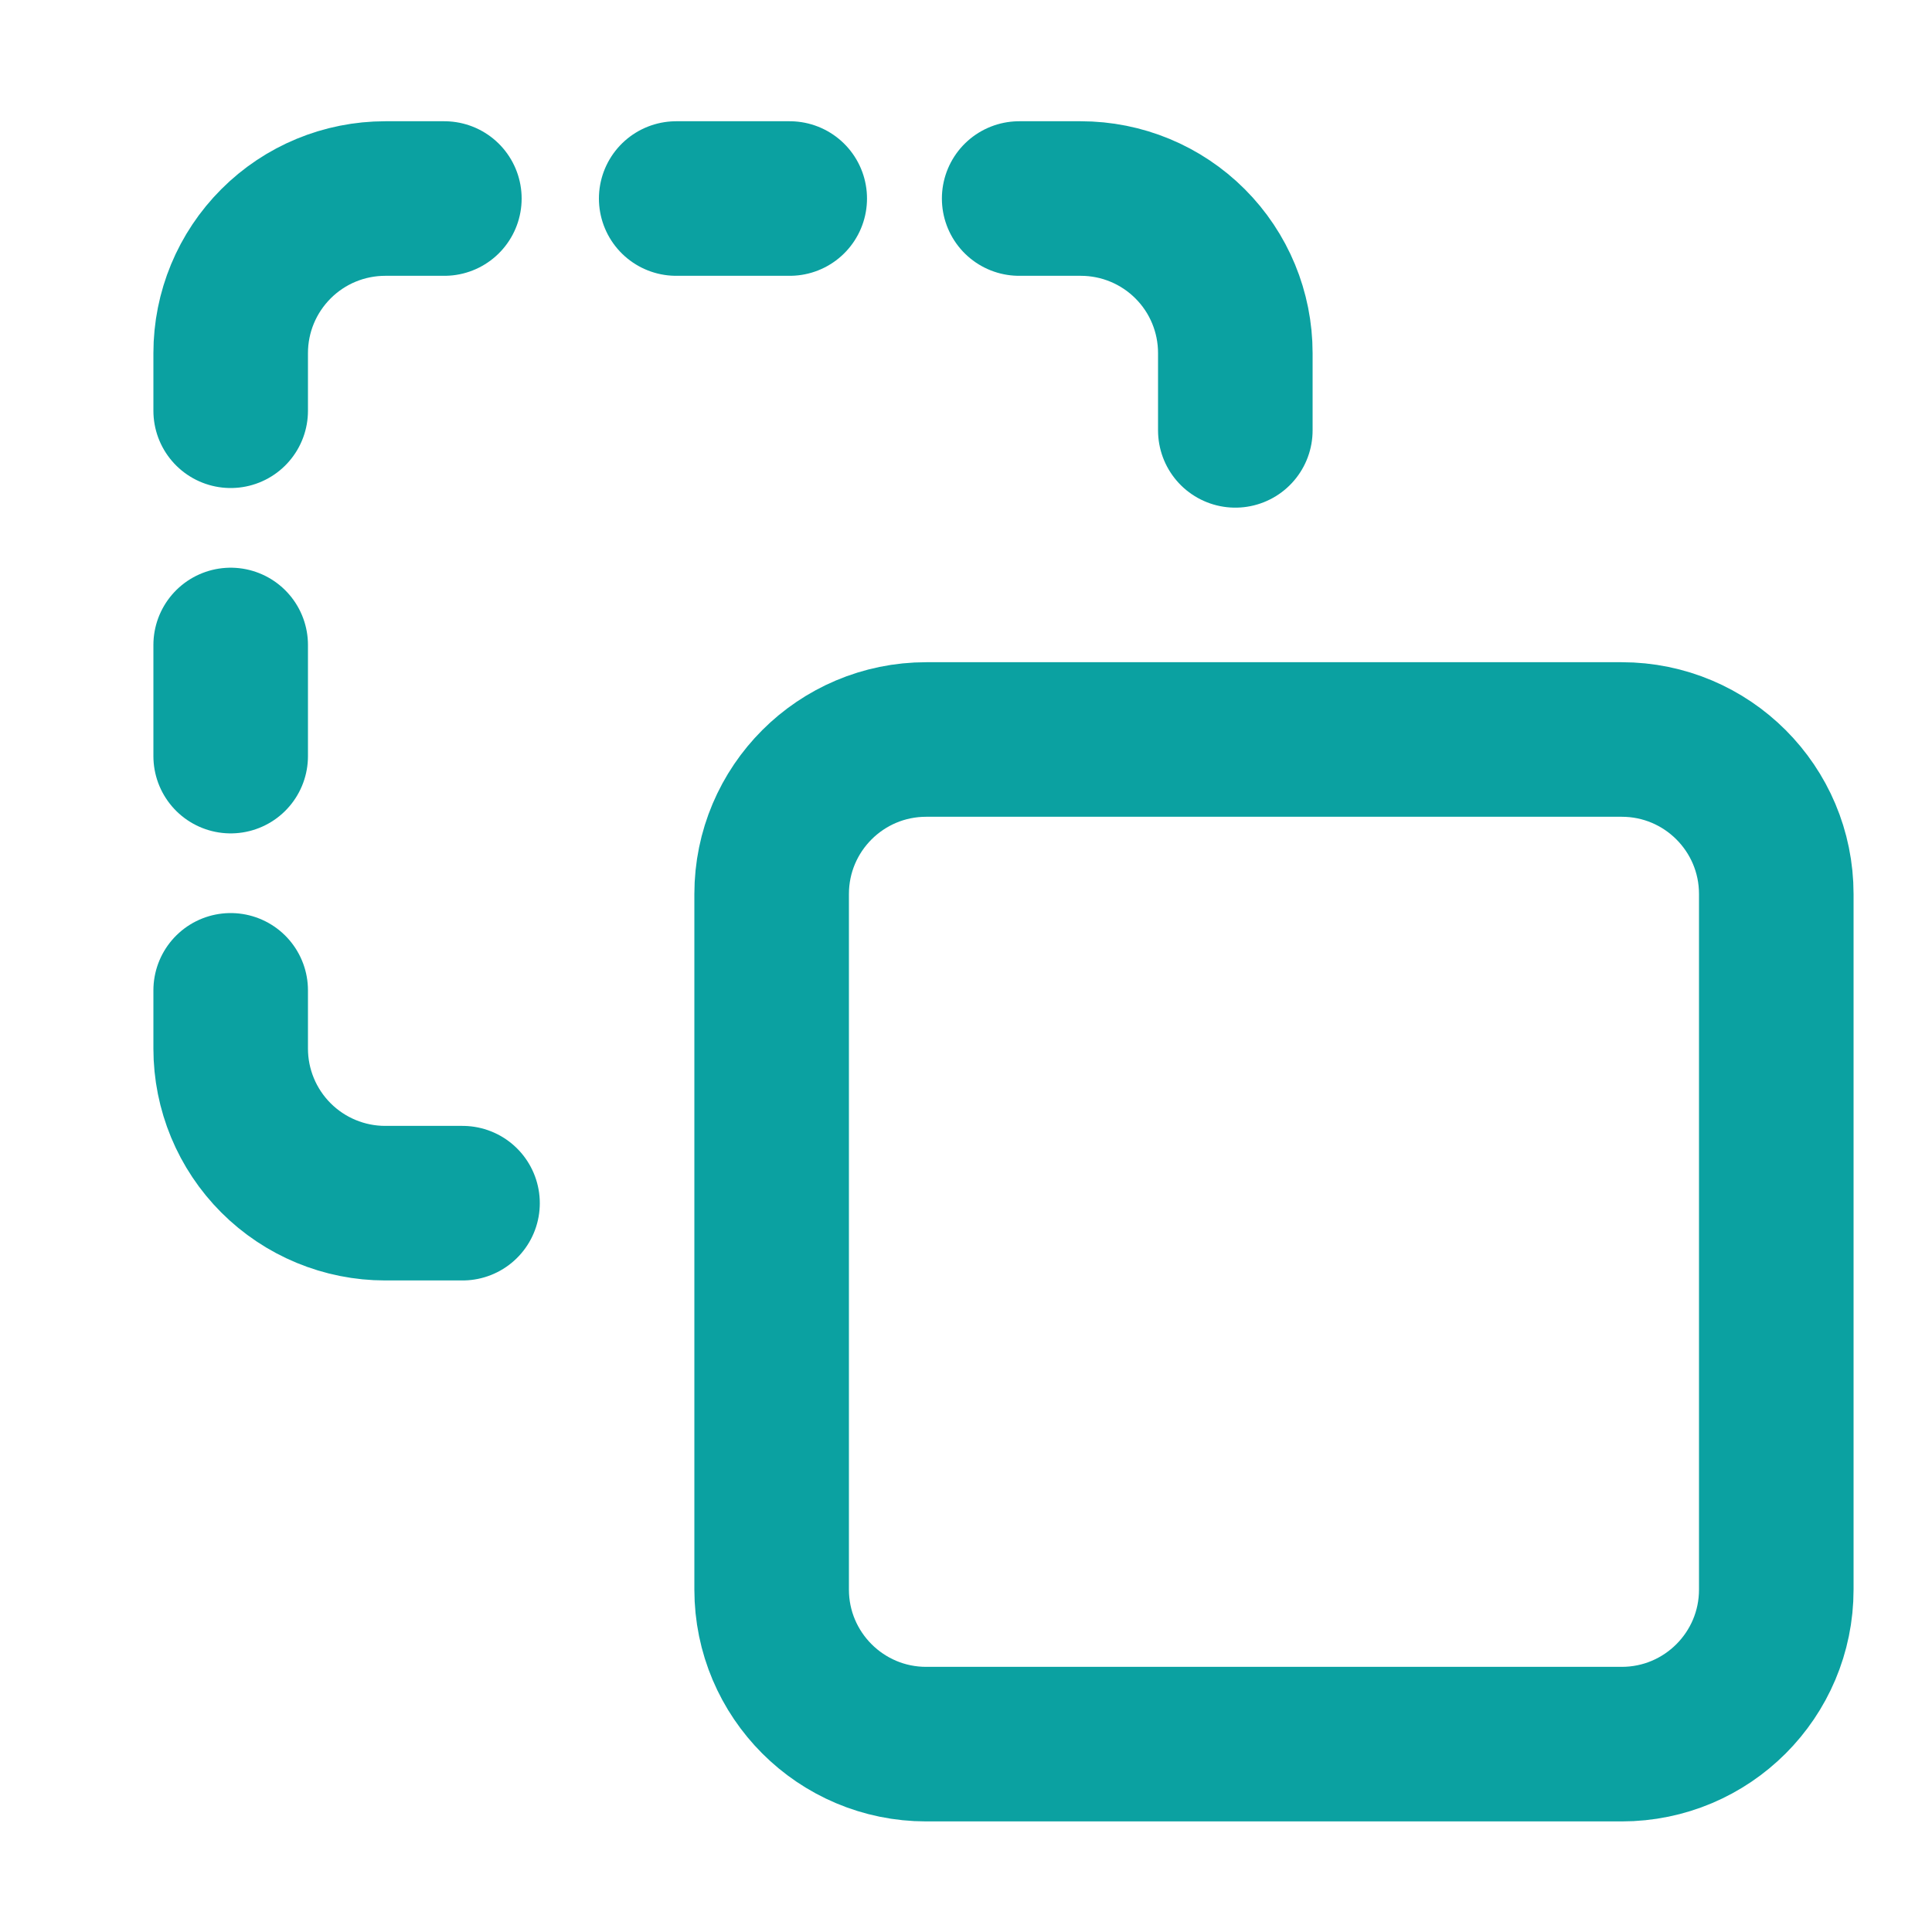
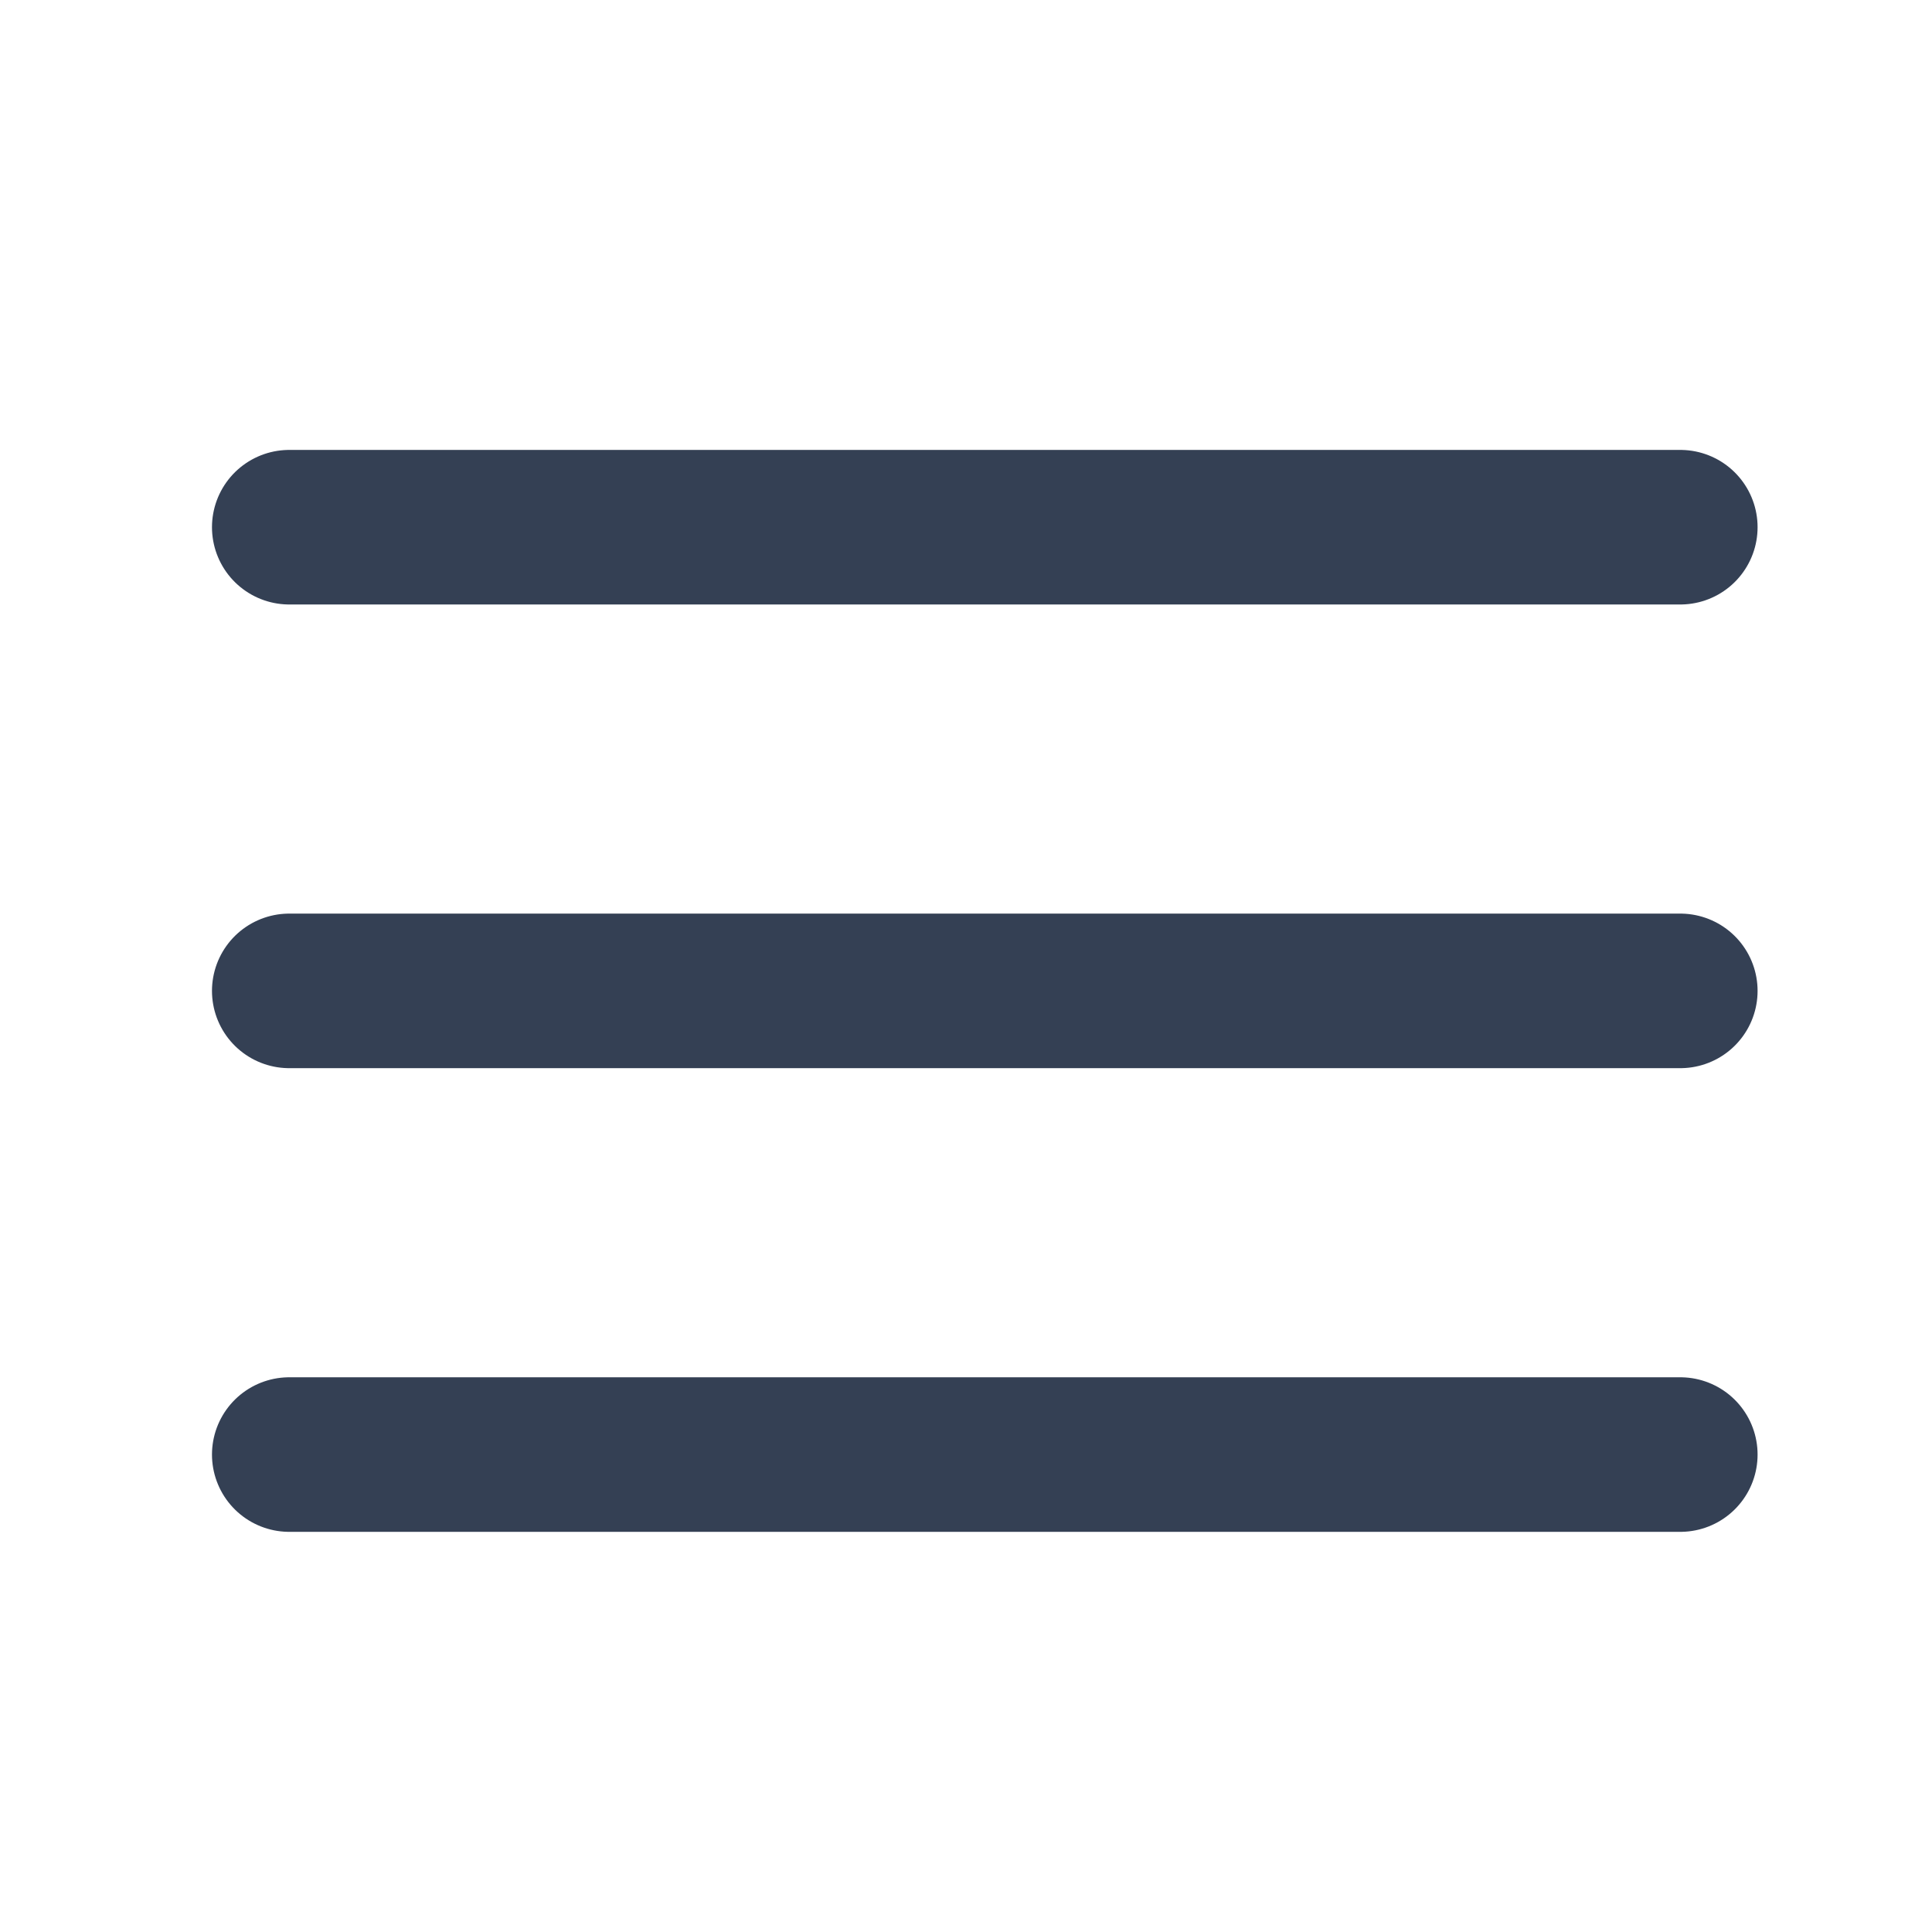
<svg xmlns="http://www.w3.org/2000/svg" width="25" height="25" viewBox="0 0 25 25" fill="none">
-   <path d="M20.985 9.569H11.985C10.881 9.569 9.985 10.464 9.985 11.569V20.569C9.985 21.673 10.881 22.569 11.985 22.569H20.985C22.09 22.569 22.985 21.673 22.985 20.569V11.569C22.985 10.464 22.09 9.569 20.985 9.569Z" stroke="#0BA1A1" stroke-width="2" stroke-linecap="round" stroke-linejoin="round" />
-   <path d="M5.985 15.569H4.985C4.455 15.569 3.946 15.358 3.571 14.983C3.196 14.608 2.985 14.099 2.985 13.569V12.815M15.985 5.569V4.569C15.985 4.038 15.775 3.53 15.4 3.155C15.024 2.779 14.516 2.569 13.985 2.569H13.188M5.75 2.569H4.985C4.455 2.569 3.946 2.779 3.571 3.155C3.196 3.53 2.985 4.038 2.985 4.569V5.315M8.75 2.569H10.219M2.985 8.346V9.784" stroke="#0BA1A1" stroke-width="2" stroke-linecap="round" stroke-linejoin="round" />
+   <path d="M3.743 18.822H21.743" stroke="#344054" stroke-width="2" stroke-linecap="round" stroke-linejoin="round" />
+   <path d="M3.743 12.822H21.743" stroke="#344054" stroke-width="2" stroke-linecap="round" stroke-linejoin="round" />
+   <path d="M3.743 6.822H21.743" stroke="#344054" stroke-width="2" stroke-linecap="round" stroke-linejoin="round" />
</svg>
